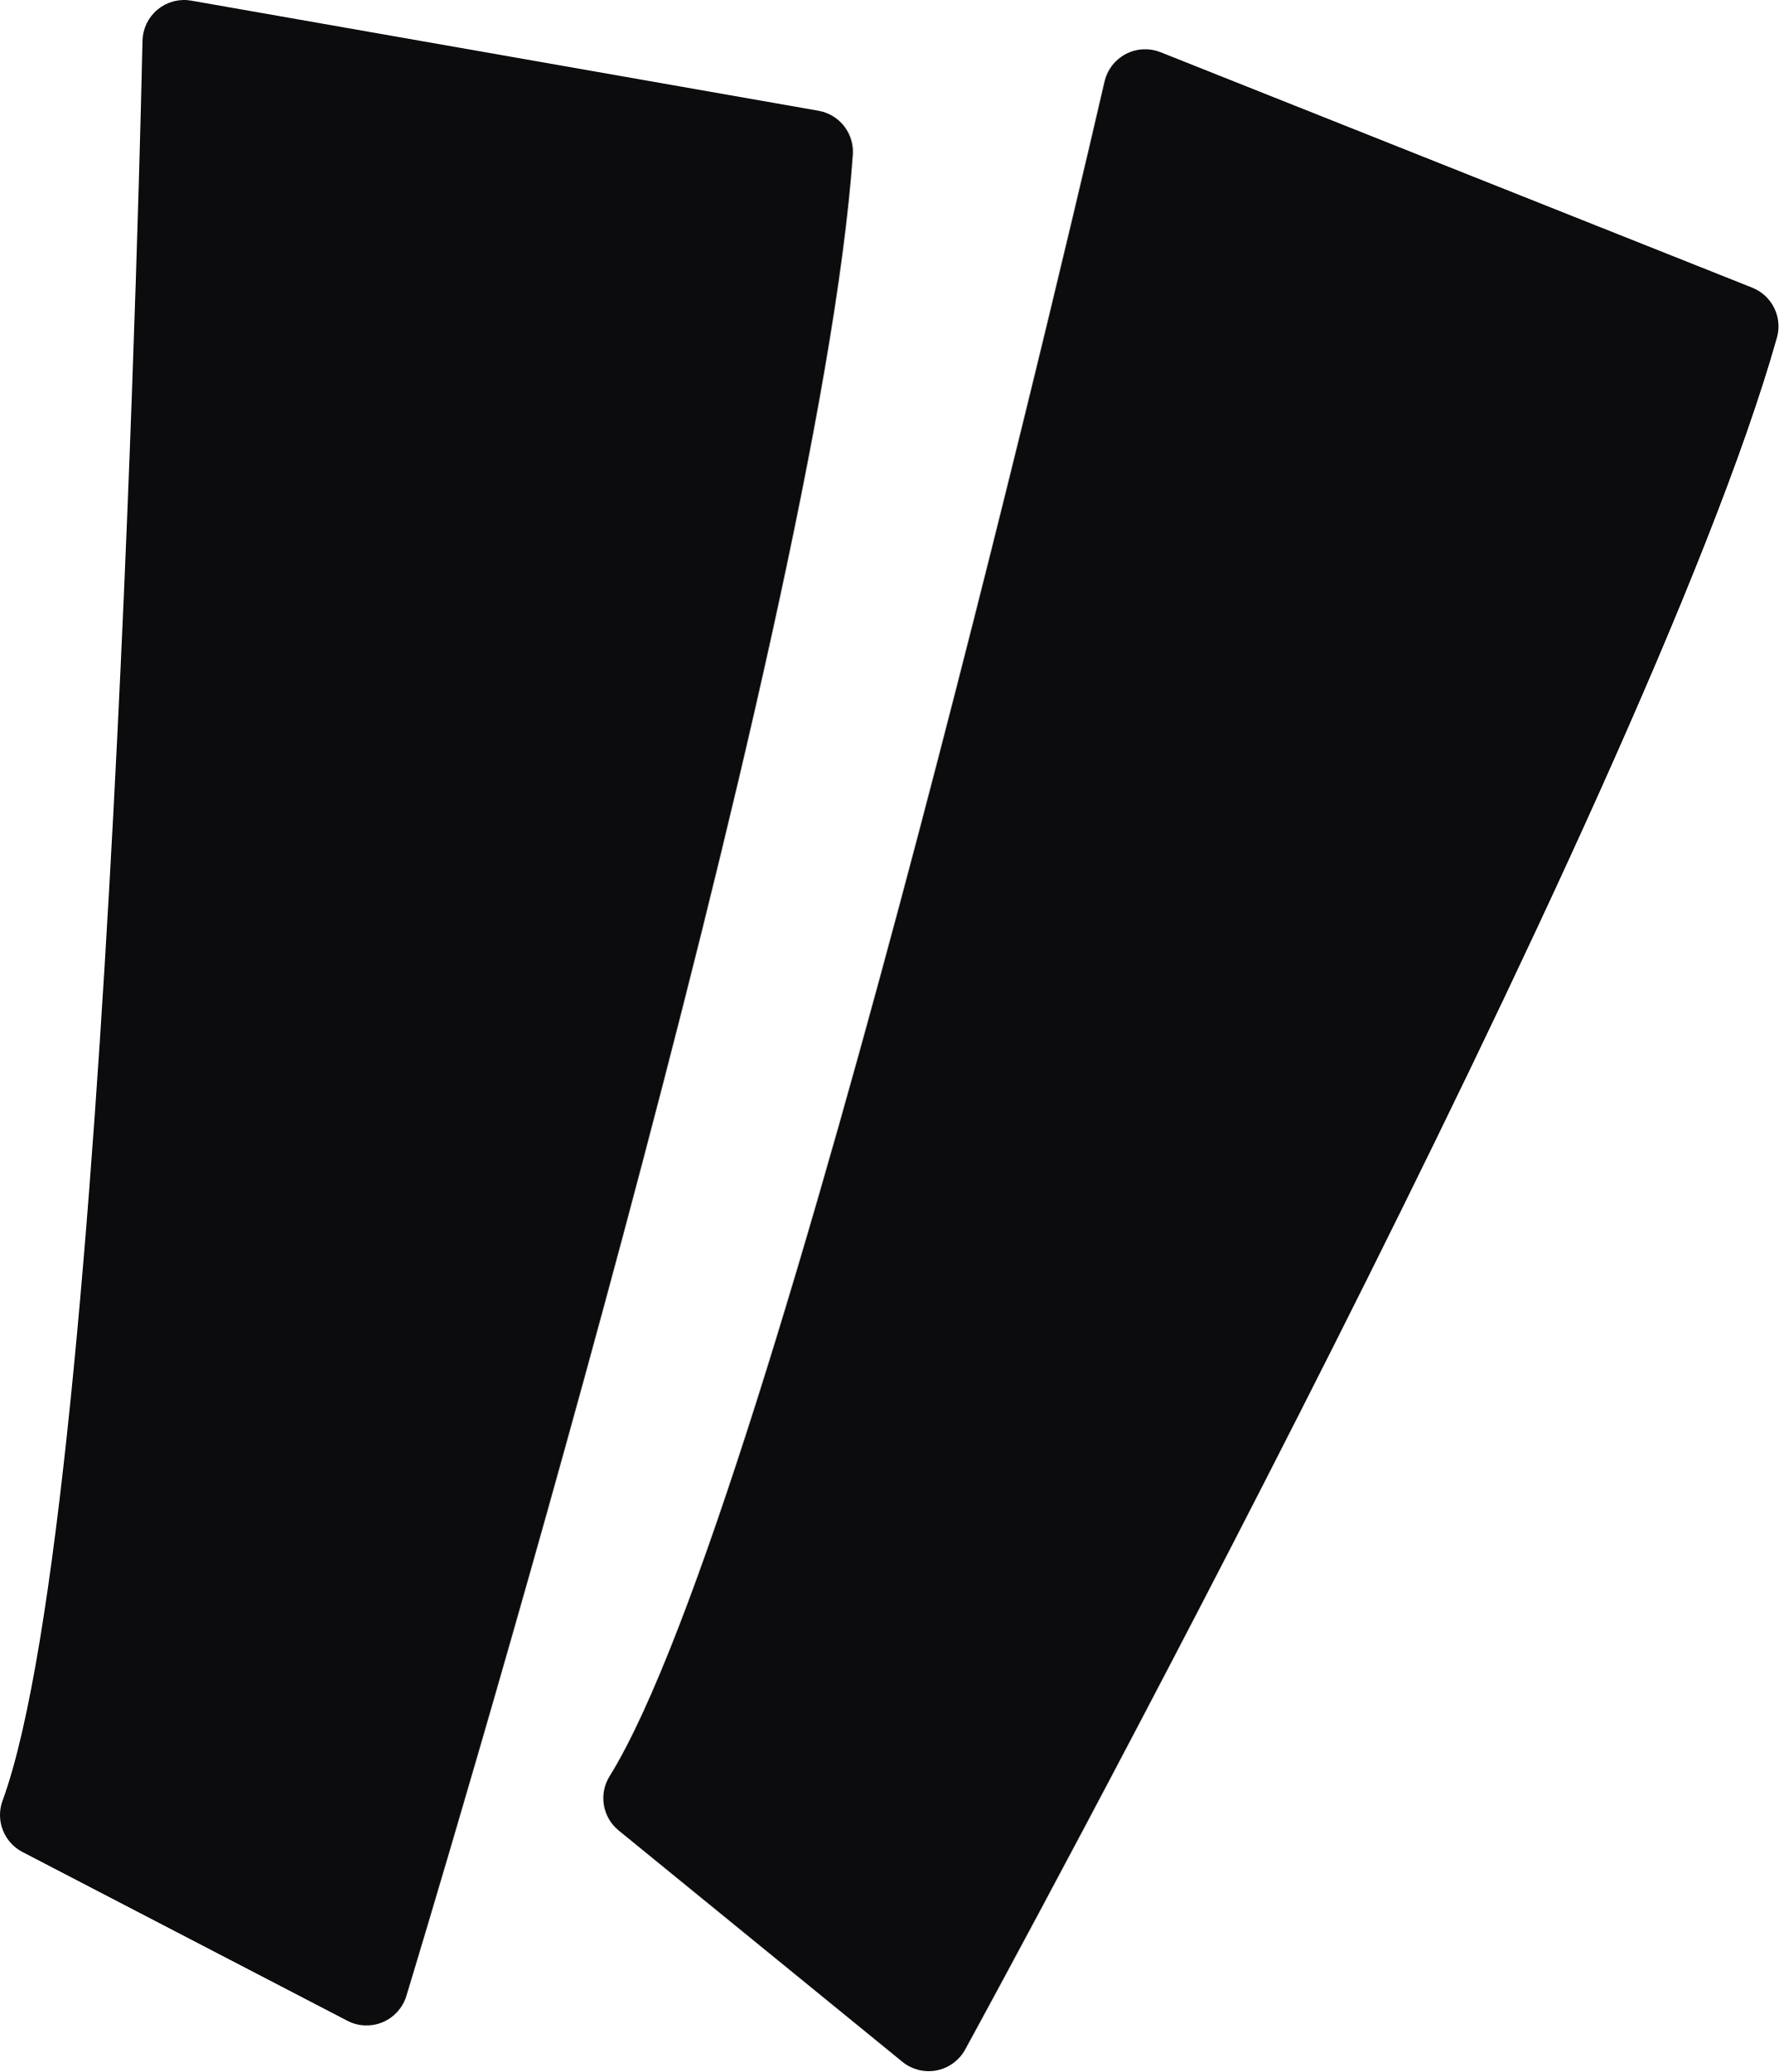
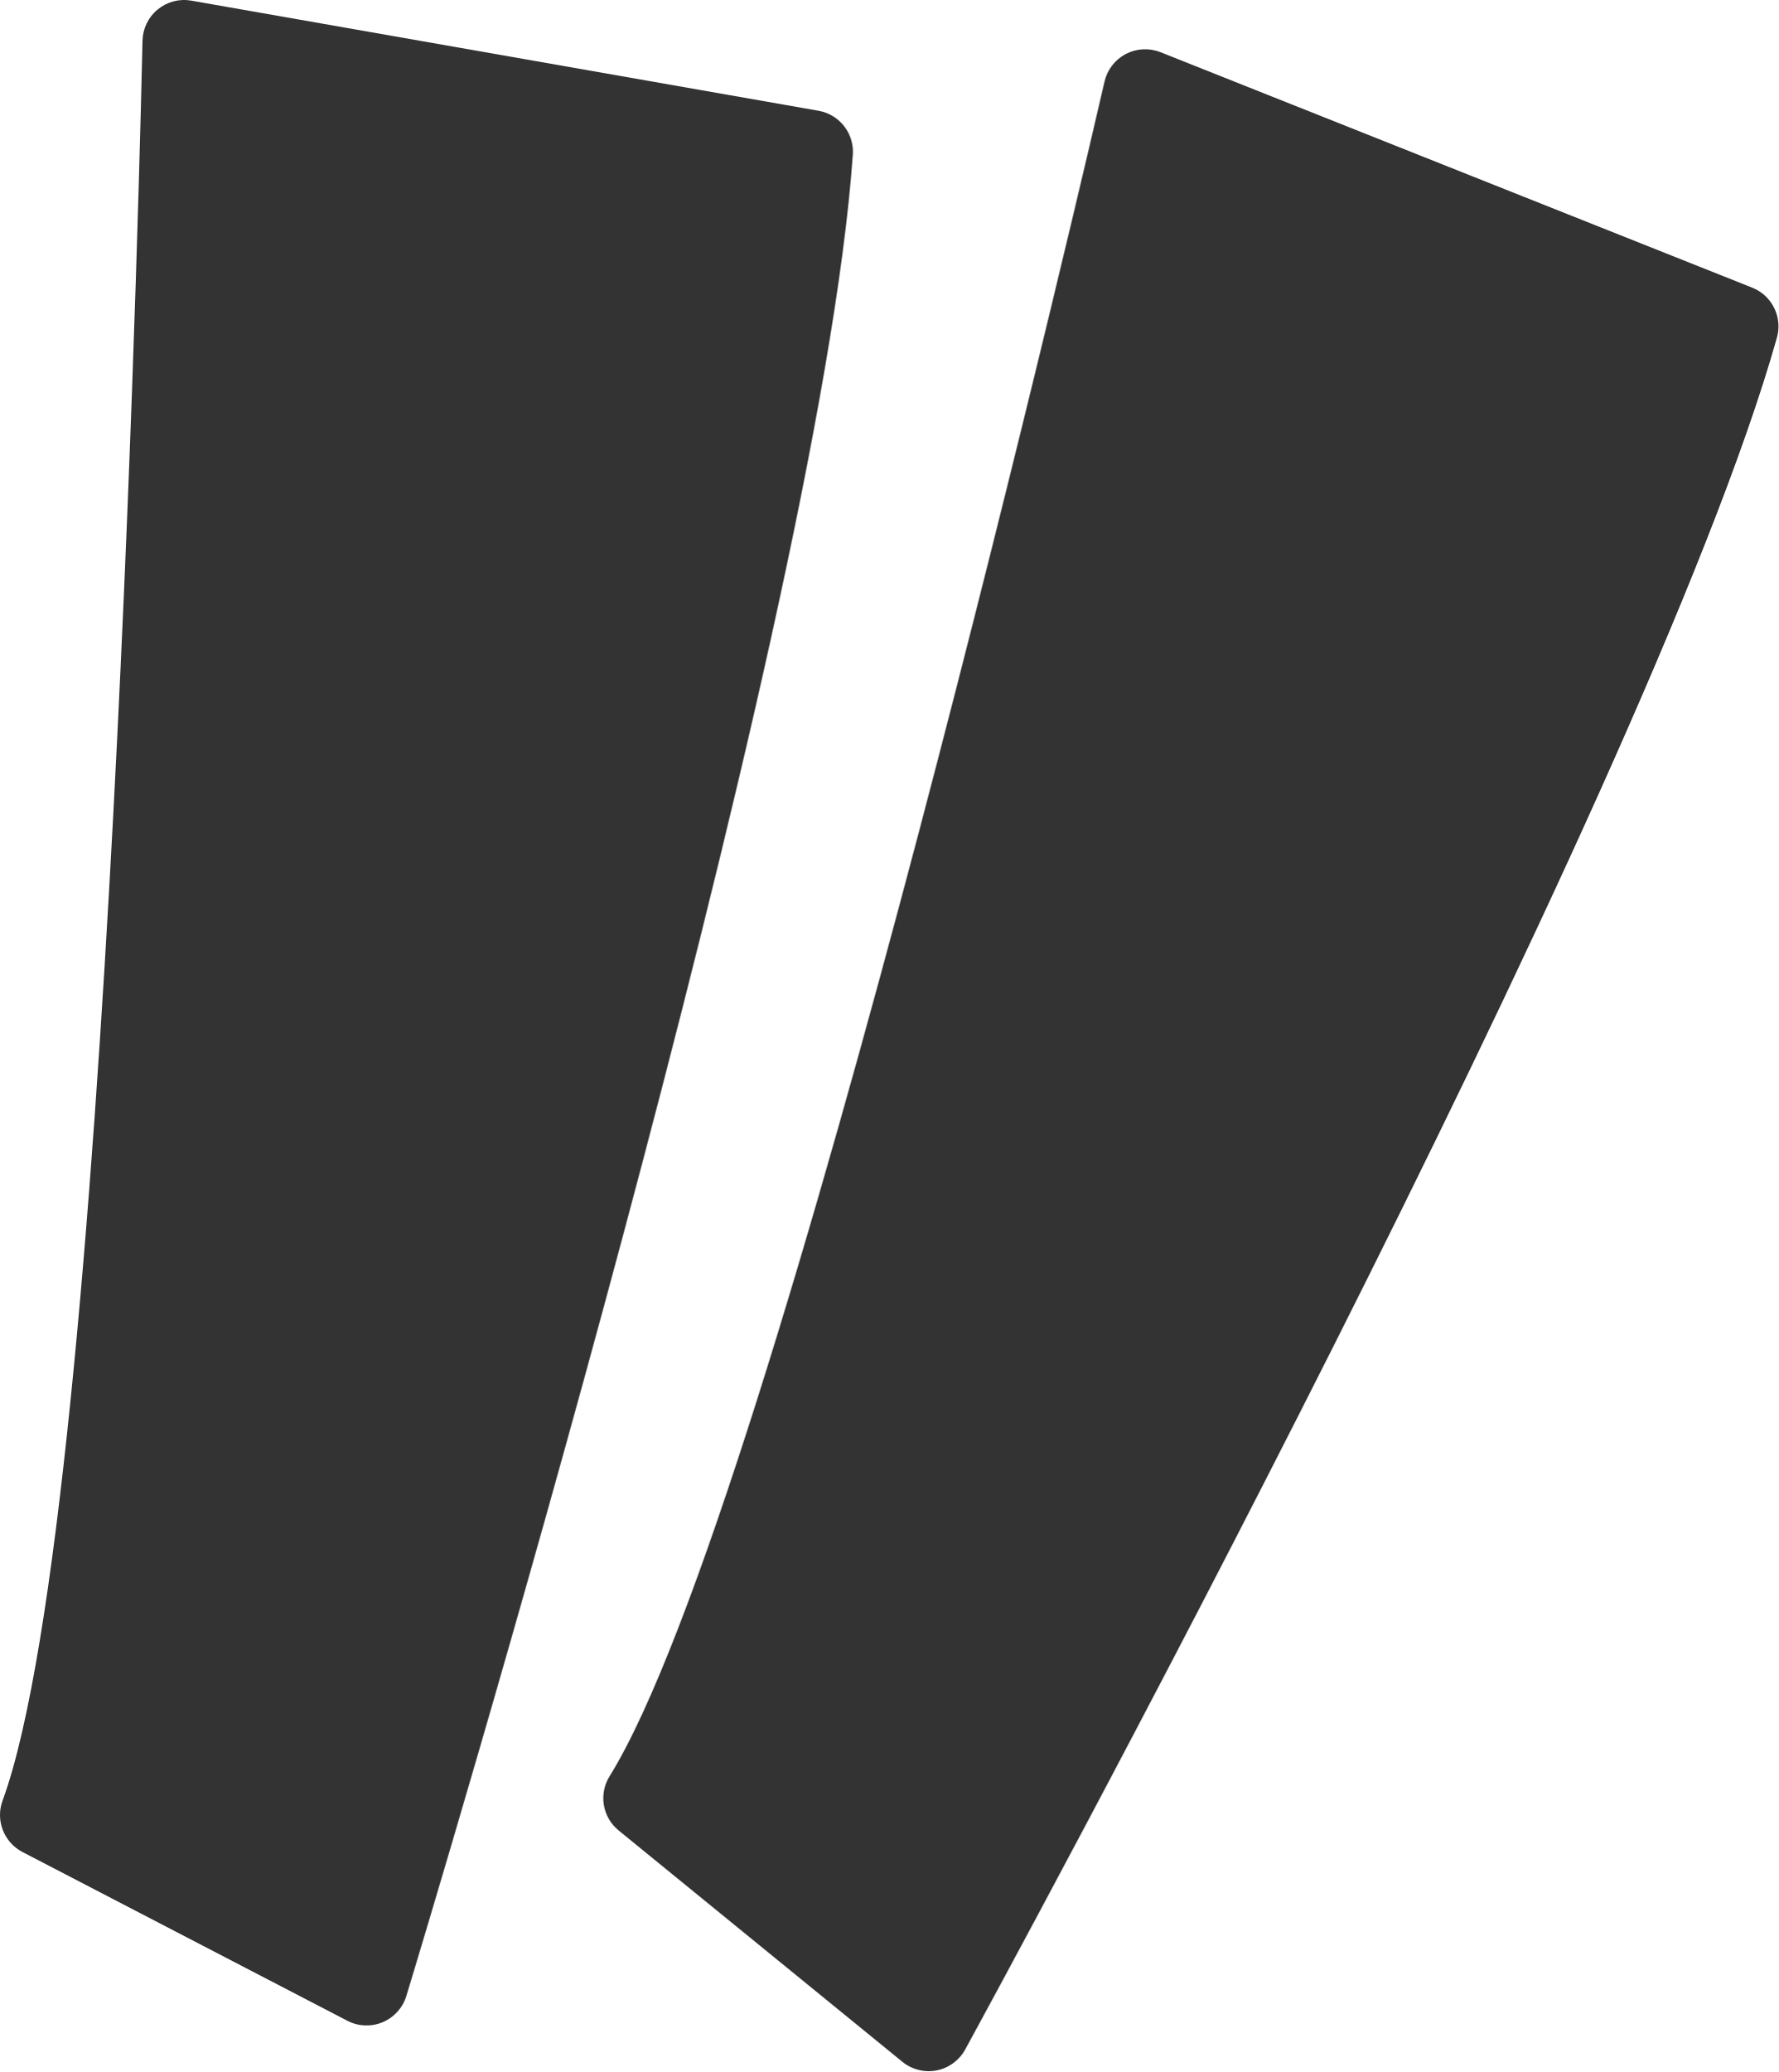
<svg xmlns="http://www.w3.org/2000/svg" version="1.1" id="Layer_1" x="0px" y="0px" viewBox="39.982 0 486.966 566.931" enable-background="new 39.982 0 486.966 566.931" xml:space="preserve">
  <g>
-     <path fill="#0c0c0e" d="M521.907,79.867c-0.666-0.447-1.39-0.825-2.147-1.131l-162.018-64.45c-3.091-1.231-6.569-1.048-9.518,0.497   c-2.945,1.55-5.06,4.303-5.808,7.54c-0.884,3.902-89.76,390.278-135.524,463.873c-3.027,4.864-1.969,11.223,2.475,14.847   l77.693,63.324c2.603,2.138,6.068,3,9.391,2.352c3.323-0.652,6.186-2.749,7.809-5.717   c7.604-13.908,186.644-342.103,222.261-468.582C527.878,87.594,525.914,82.557,521.907,79.867z" />
-     <path fill="#0c0c0e" d="M273.493,42.327c0.287-4.185-1.732-8.046-5.028-10.257c-1.286-0.866-2.763-1.477-4.381-1.76L92.356,0.173   c-3.278-0.579-6.642,0.31-9.204,2.421c-2.571,2.111-4.089,5.247-4.153,8.575c-0.087,3.989-8.493,400.367-38.32,481.729   c-1.974,5.388,0.374,11.397,5.448,14.041l88.966,46.197c3,1.564,6.546,1.705,9.669,0.387c3.118-1.308,5.498-3.943,6.482-7.184   C155.853,531.172,264.371,173.41,273.493,42.327z" />
+     <path fill="#333333" d="M521.907,79.867c-0.666-0.447-1.39-0.825-2.147-1.131l-162.018-64.45c-3.091-1.231-6.569-1.048-9.518,0.497   c-2.945,1.55-5.06,4.303-5.808,7.54c-0.884,3.902-89.76,390.278-135.524,463.873c-3.027,4.864-1.969,11.223,2.475,14.847   l77.693,63.324c2.603,2.138,6.068,3,9.391,2.352c3.323-0.652,6.186-2.749,7.809-5.717   c7.604-13.908,186.644-342.103,222.261-468.582C527.878,87.594,525.914,82.557,521.907,79.867z" />
+     <path fill="#333333" d="M273.493,42.327c0.287-4.185-1.732-8.046-5.028-10.257c-1.286-0.866-2.763-1.477-4.381-1.76L92.356,0.173   c-3.278-0.579-6.642,0.31-9.204,2.421c-2.571,2.111-4.089,5.247-4.153,8.575c-0.087,3.989-8.493,400.367-38.32,481.729   c-1.974,5.388,0.374,11.397,5.448,14.041l88.966,46.197c3,1.564,6.546,1.705,9.669,0.387c3.118-1.308,5.498-3.943,6.482-7.184   C155.853,531.172,264.371,173.41,273.493,42.327z" />
  </g>
</svg>
